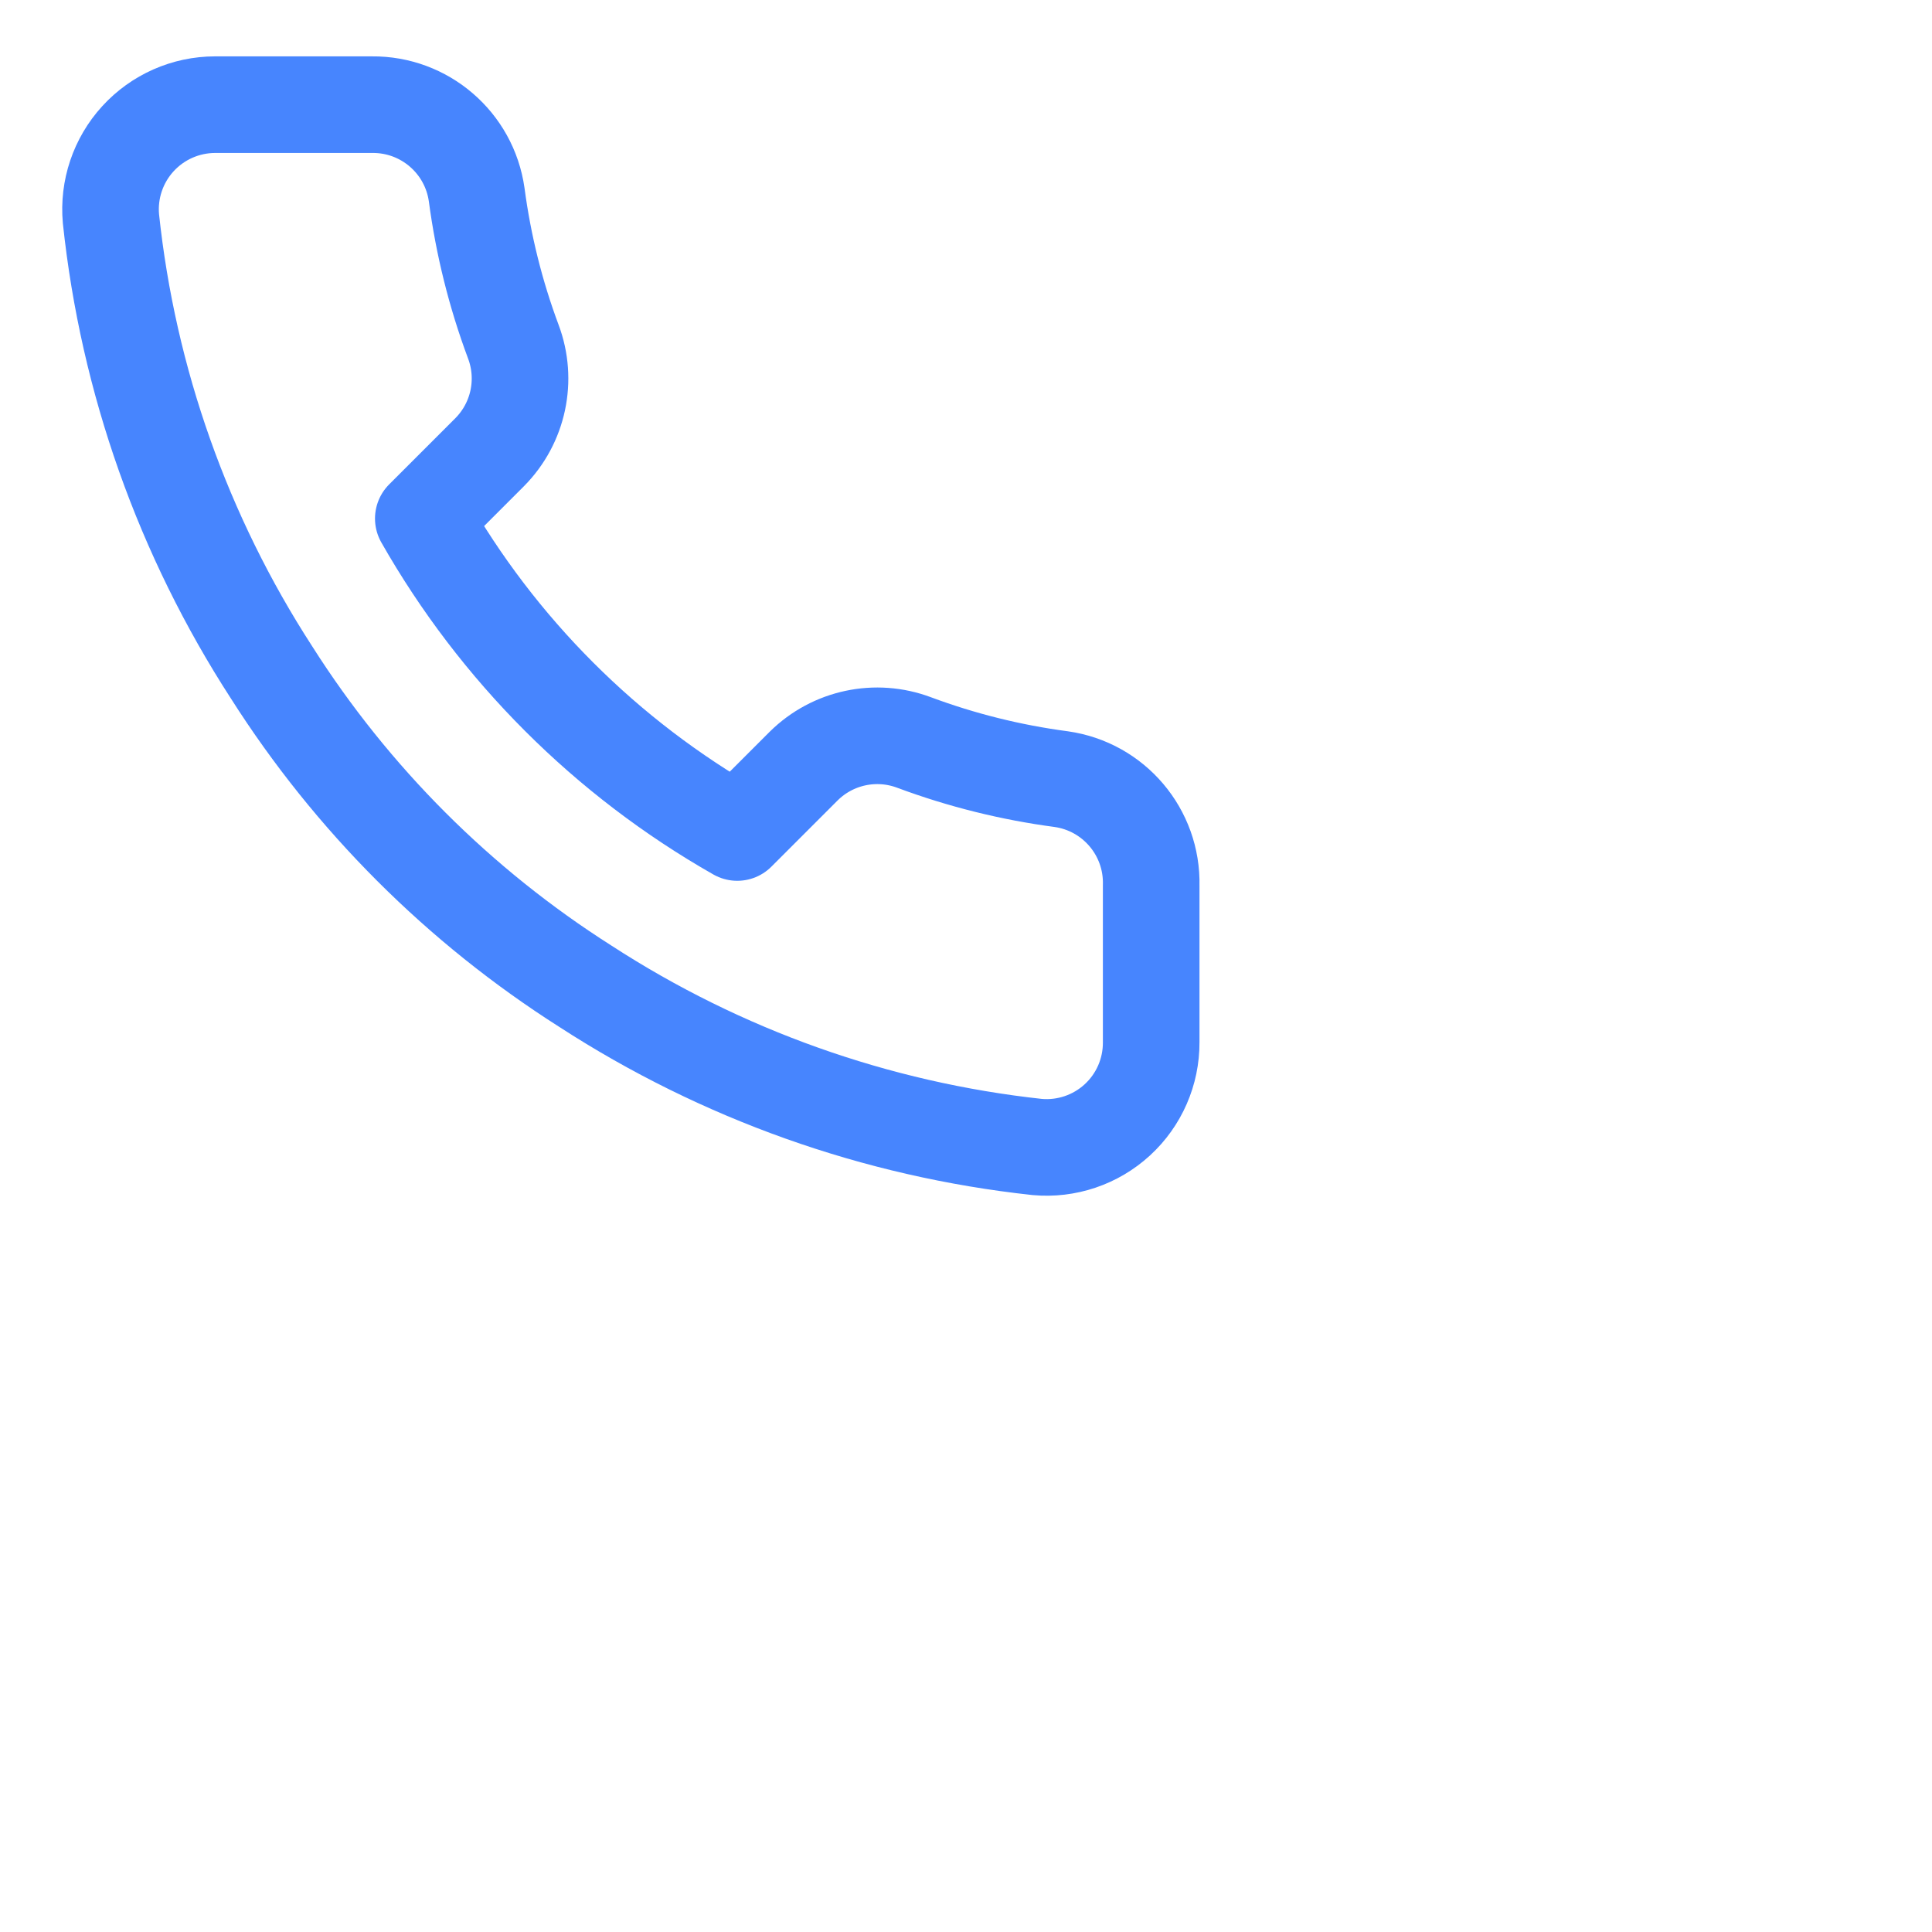
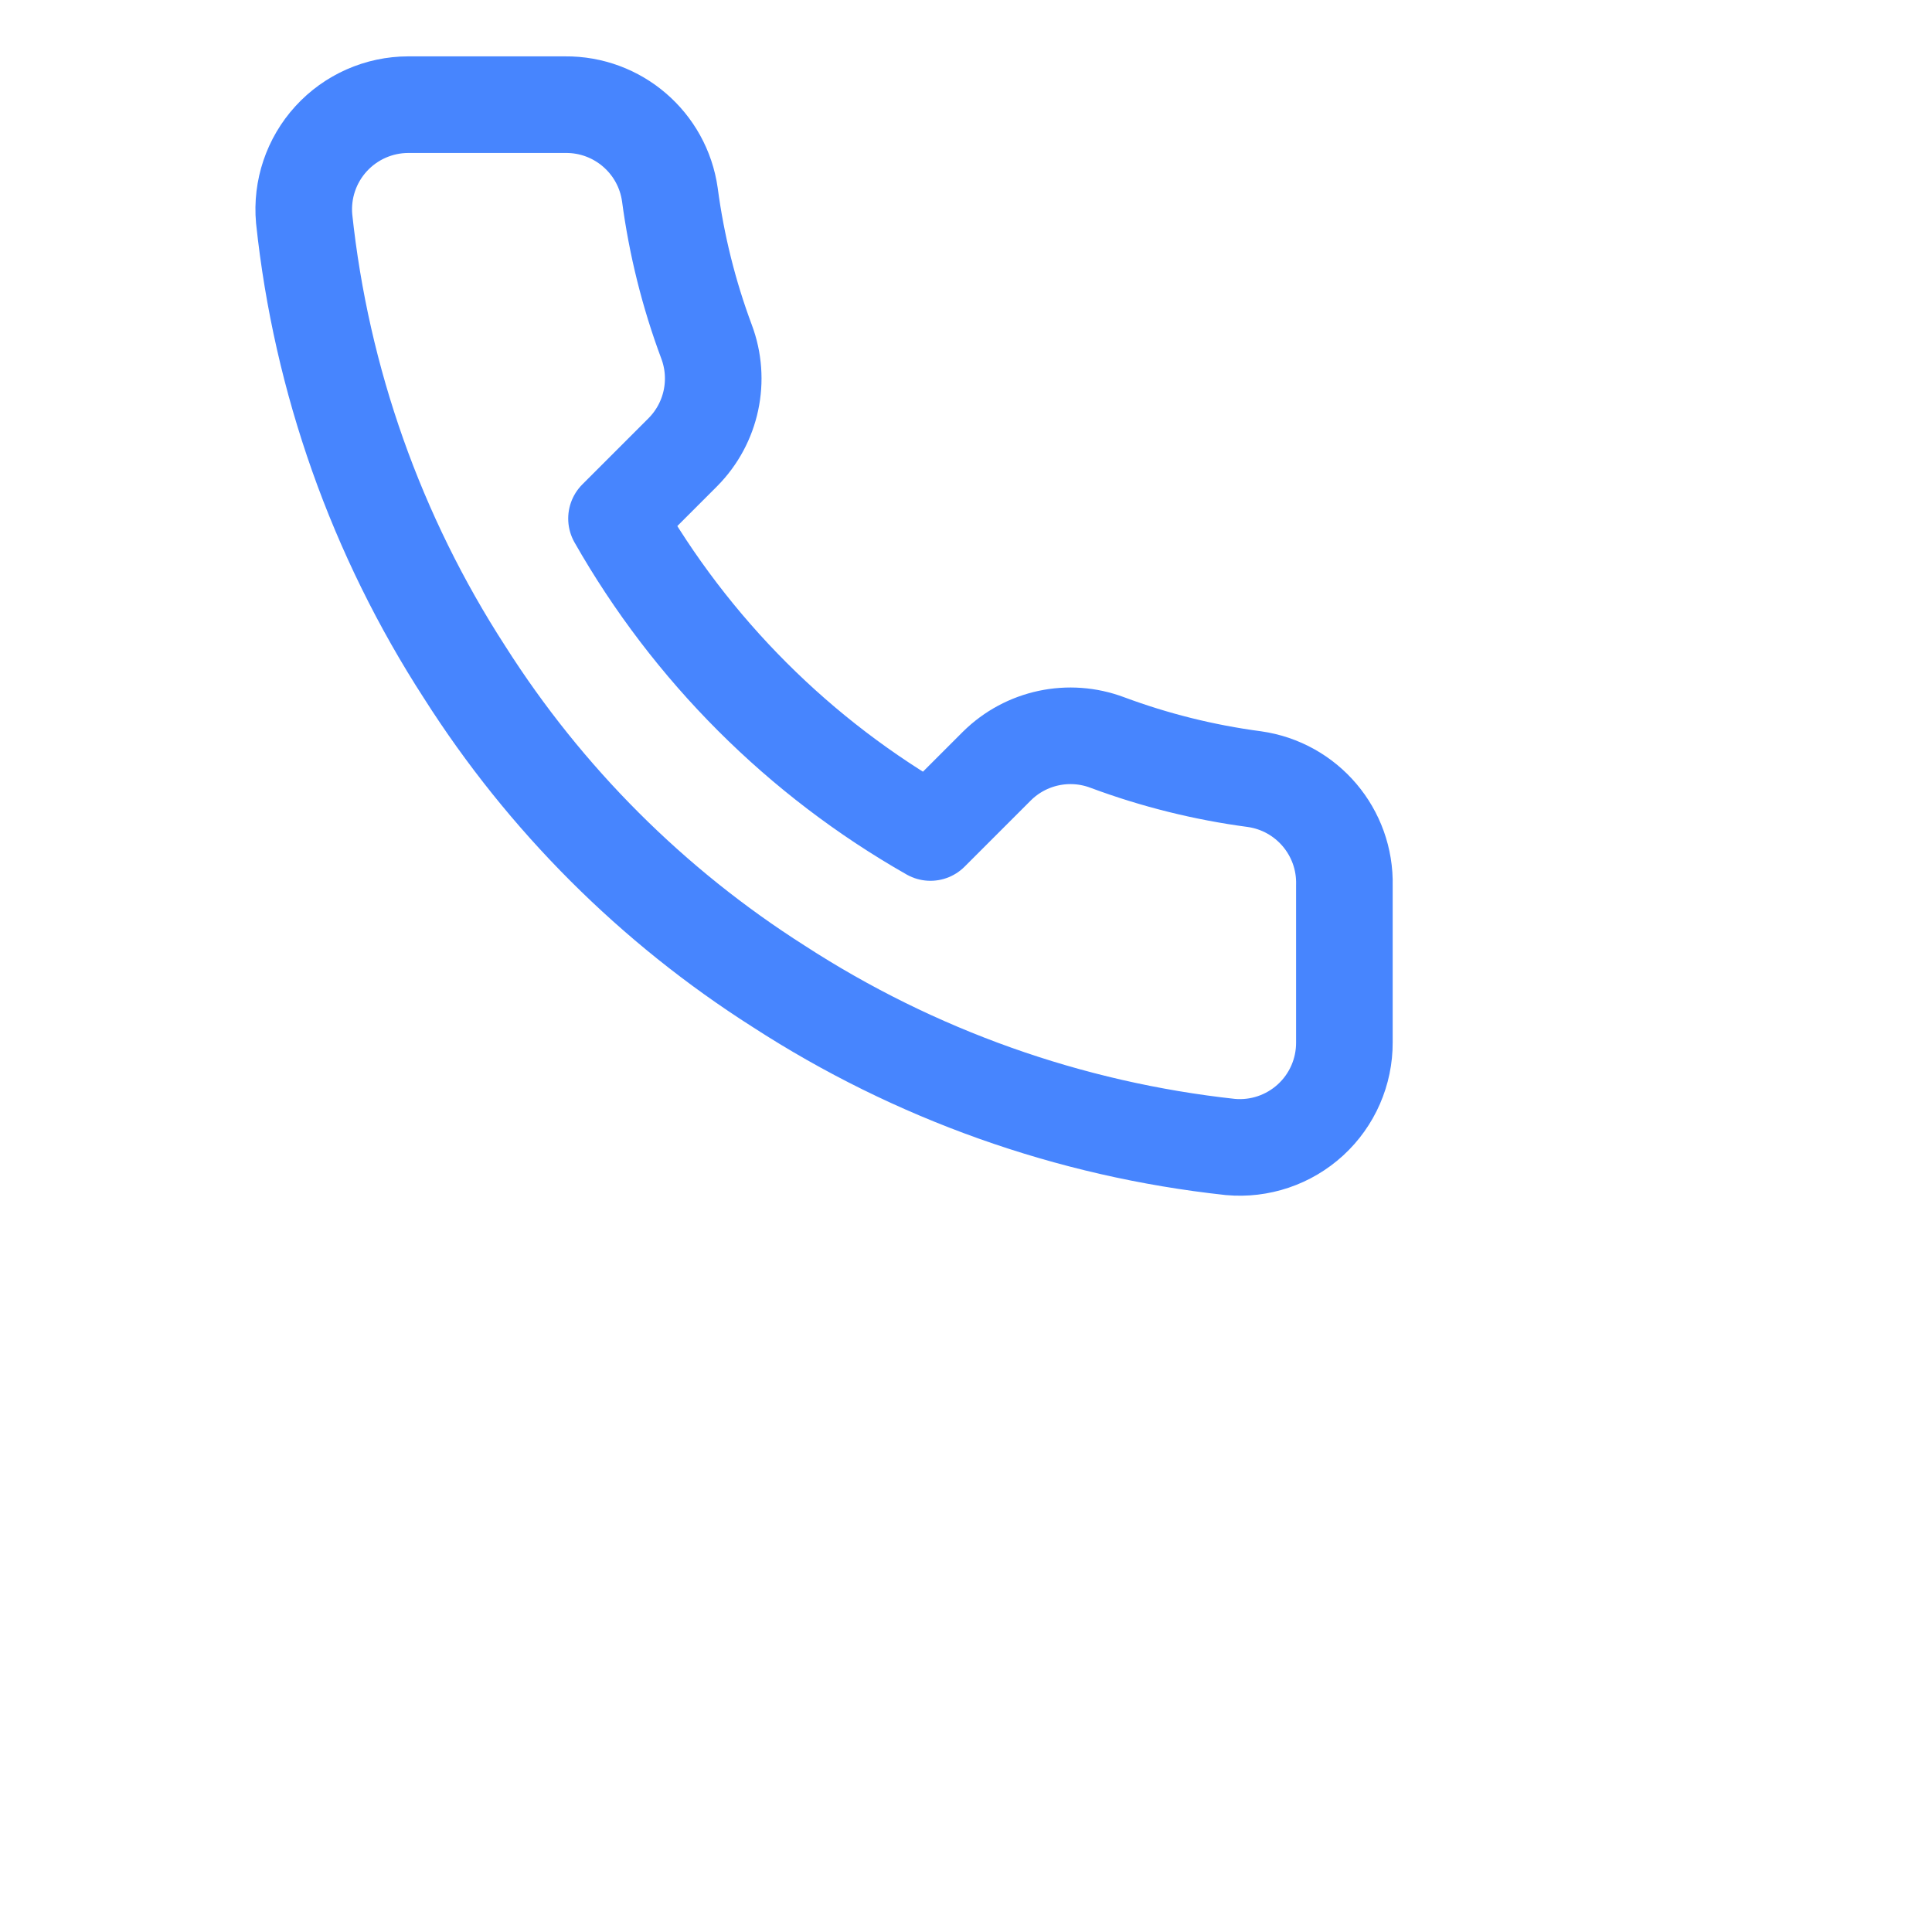
- <svg xmlns="http://www.w3.org/2000/svg" fill="none" viewBox="0 0 40 40">
+ <svg xmlns="http://www.w3.org/2000/svg" fill="none" viewBox="-4 0 40 40">
  <path stroke="#4785FE" stroke-linecap="round" stroke-linejoin="round" stroke-width="2" d="M23.834 18.33v3.25a2.165 2.165 0 01-2.362 2.167 21.44 21.44 0 01-9.35-3.326 21.123 21.123 0 01-6.5-6.5 21.44 21.44 0 01-3.325-9.393 2.167 2.167 0 012.156-2.361h3.25A2.167 2.167 0 019.869 4.03c.138 1.04.392 2.061.759 3.044a2.166 2.166 0 01-.488 2.286l-1.376 1.376a17.333 17.333 0 006.5 6.5l1.376-1.376a2.166 2.166 0 012.286-.487c.983.366 2.004.62 3.044.758a2.167 2.167 0 011.864 2.199z" />
</svg>
